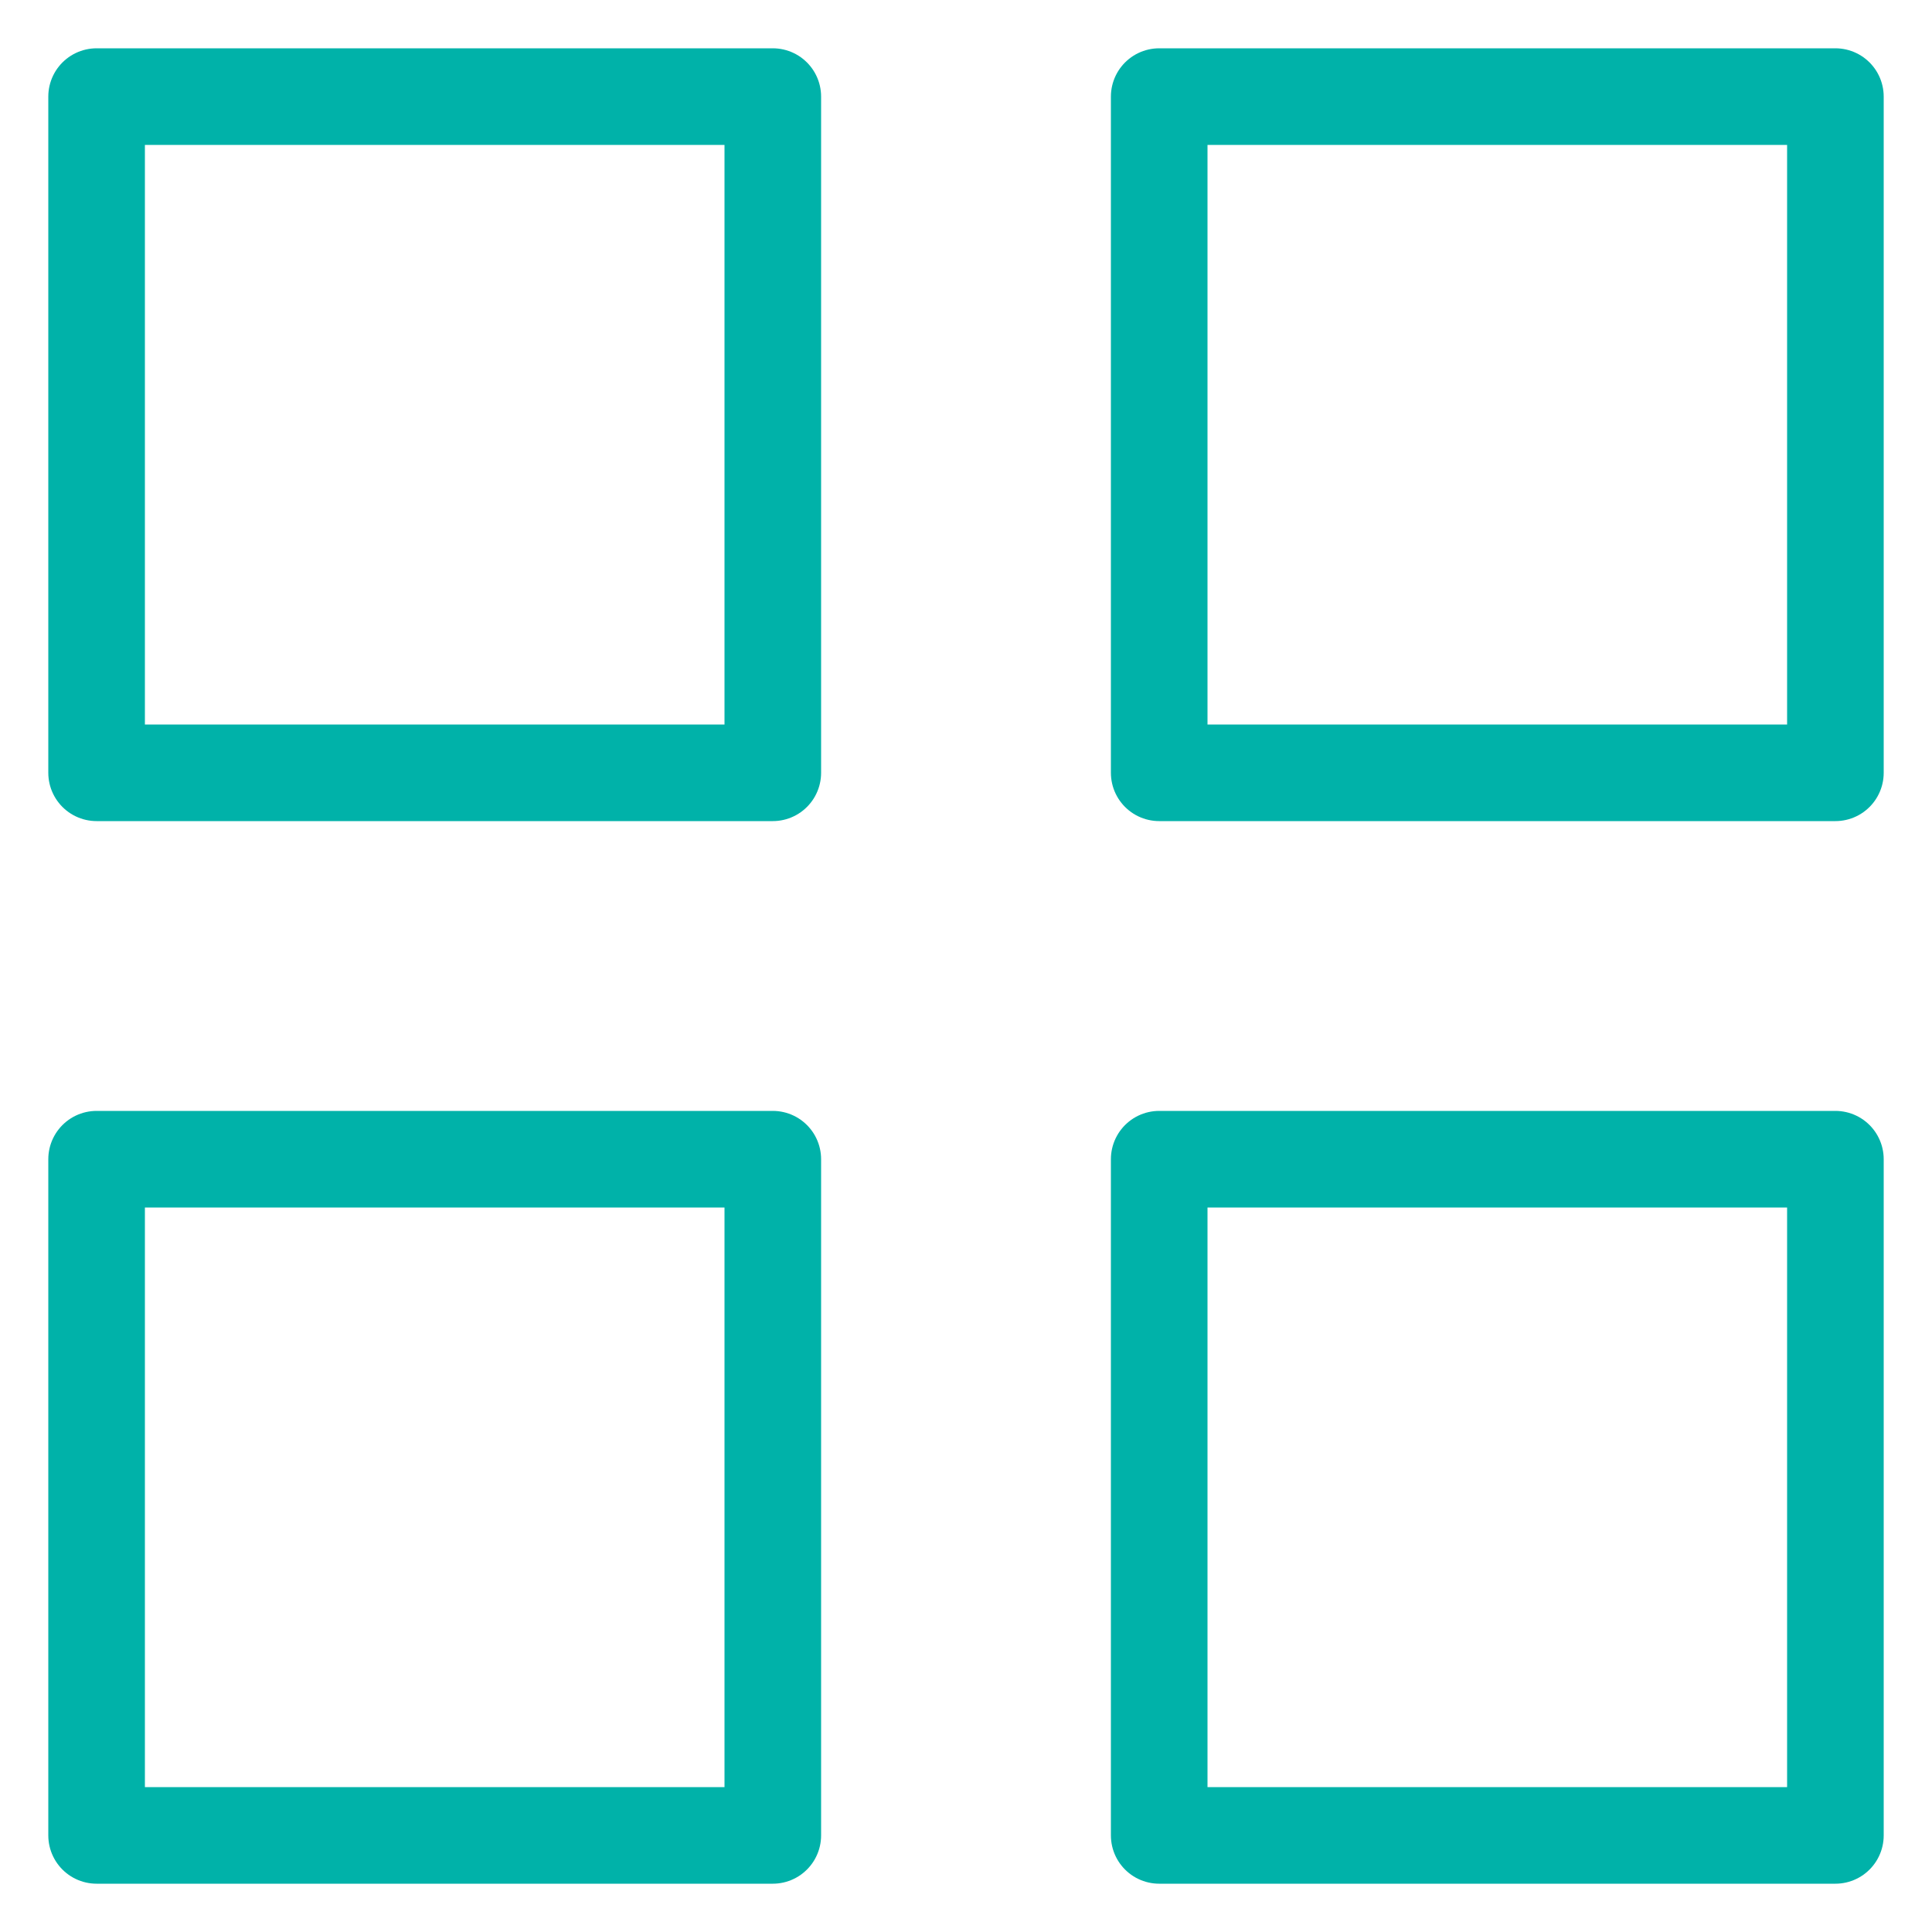
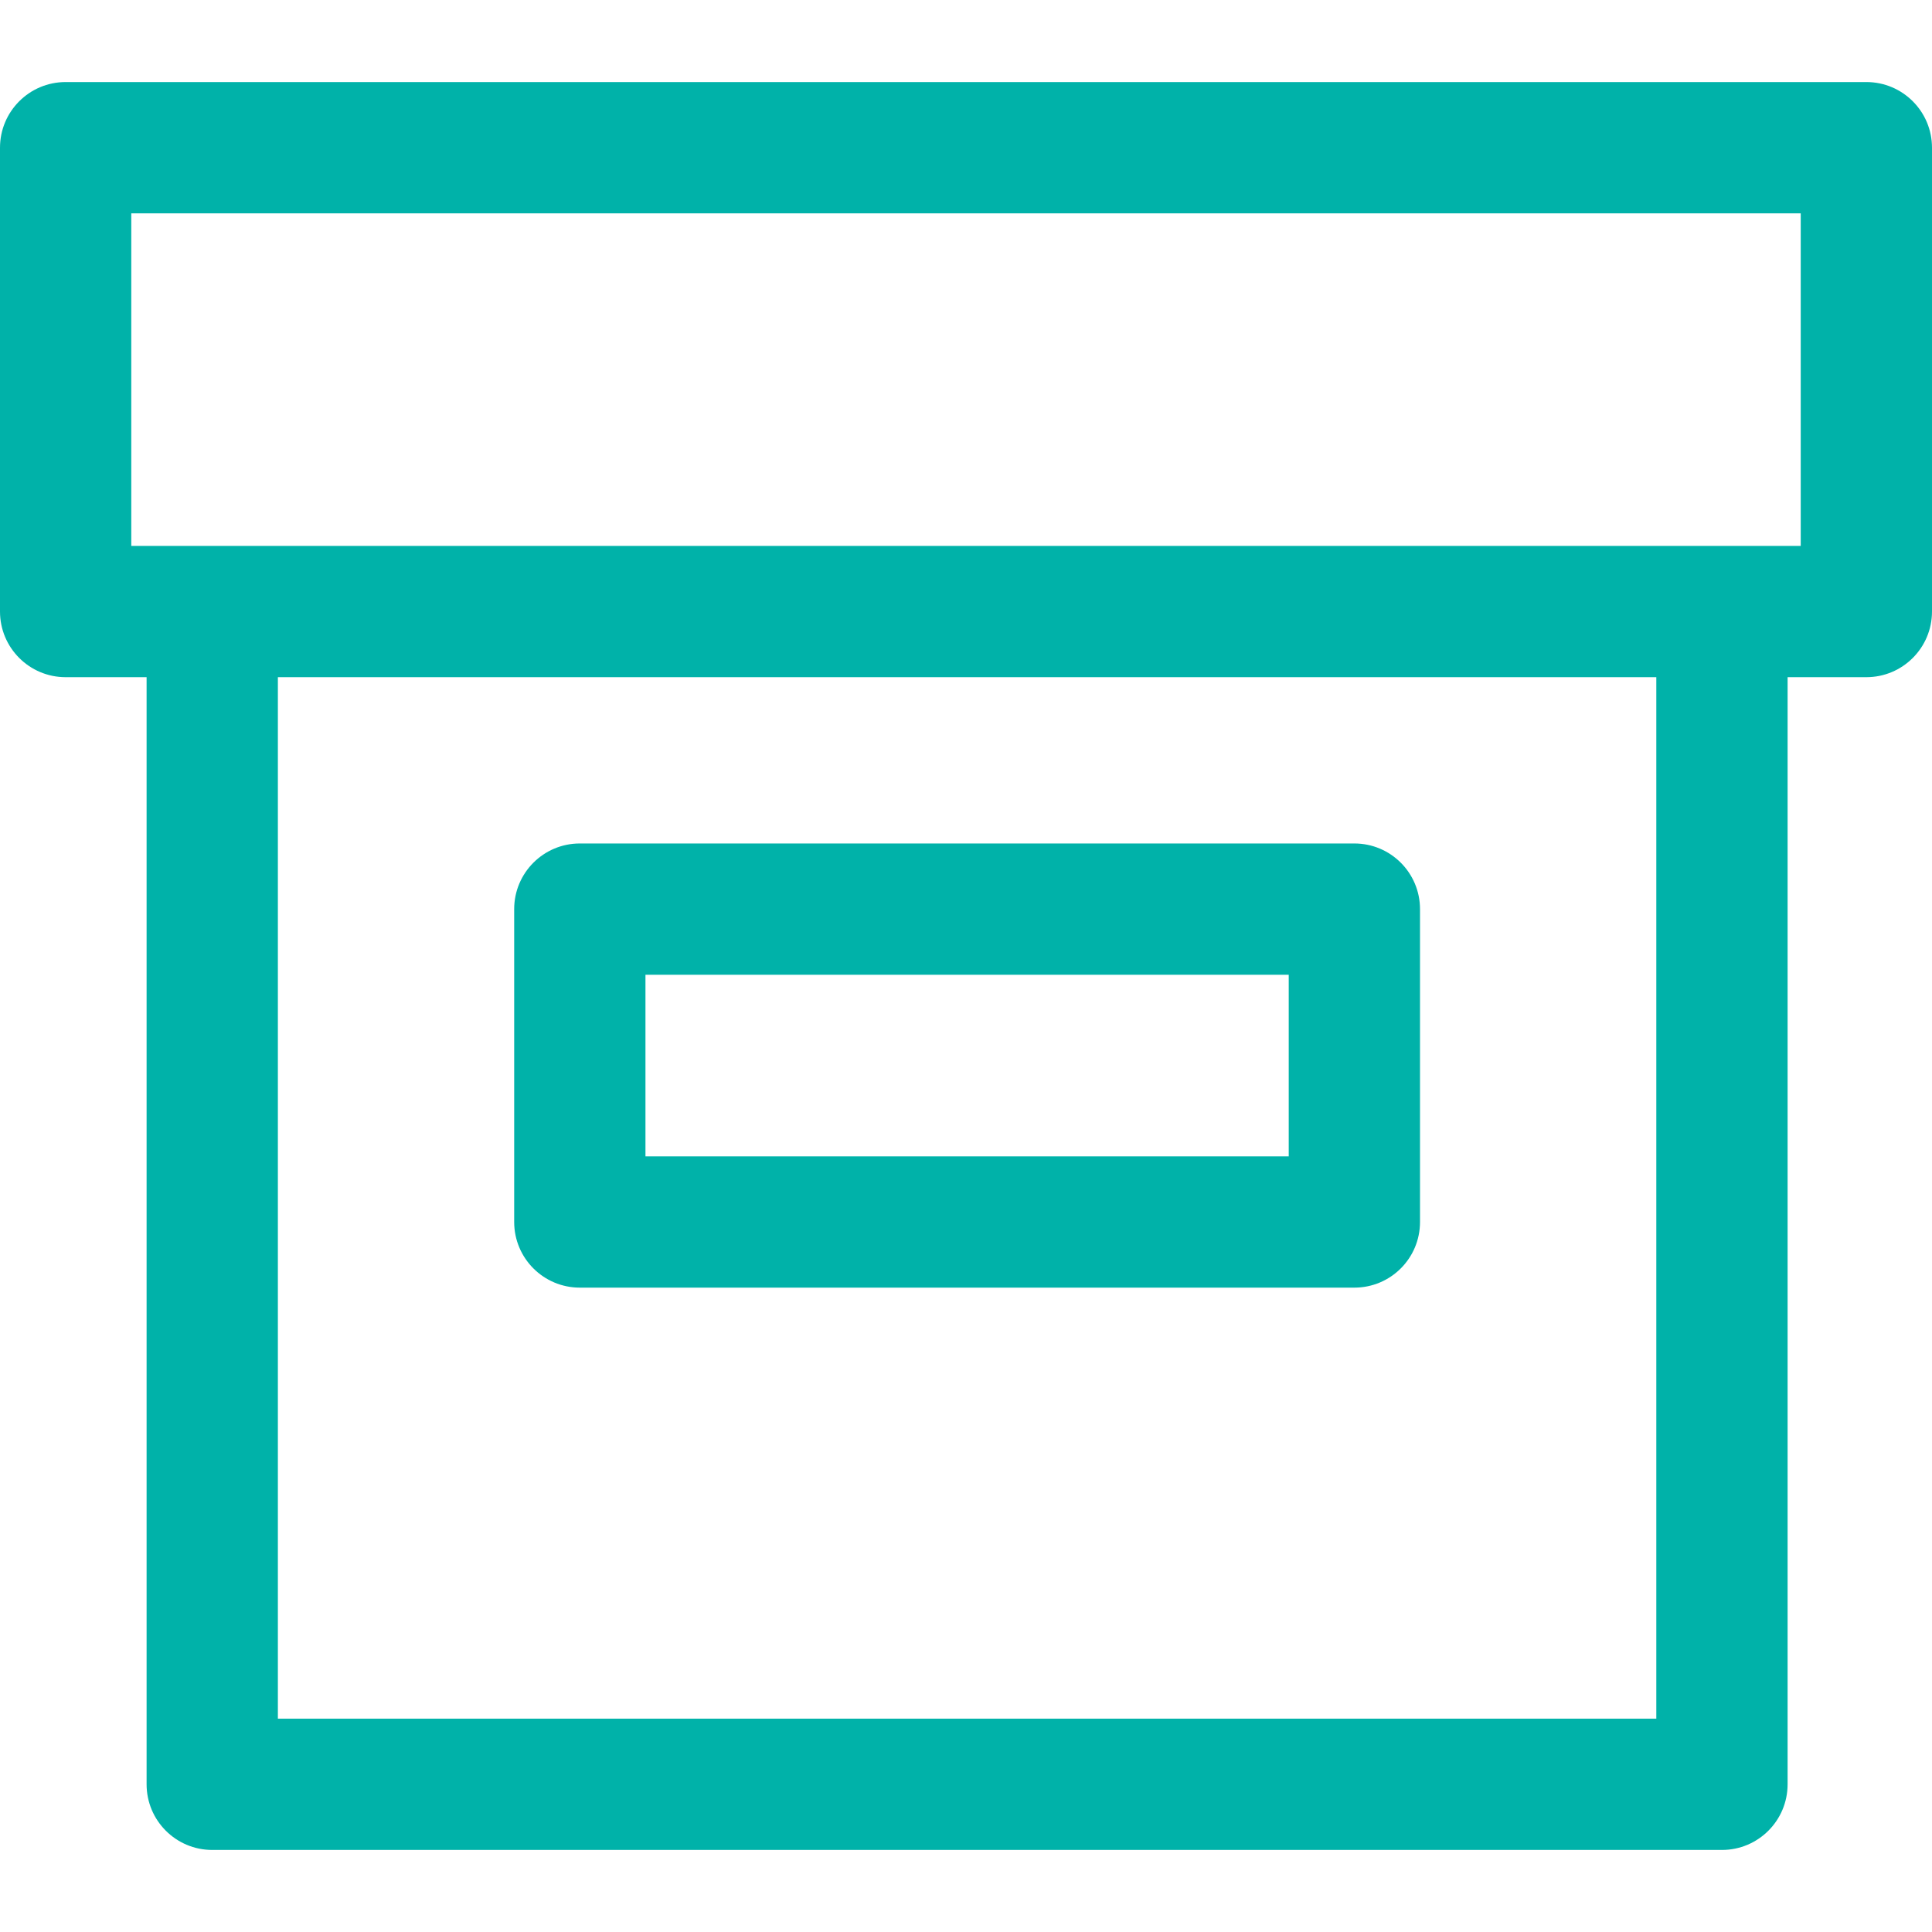
- <svg xmlns="http://www.w3.org/2000/svg" width="23" height="23" viewBox="0 0 20 20" fill="none">
-   <path d="M8 1H1V8H8V1Z" stroke="#00B2A9" stroke-linecap="round" stroke-linejoin="round" />
-   <path d="M19 1H12V8H19V1Z" stroke="#00B2A9" stroke-linecap="round" stroke-linejoin="round" />
-   <path d="M19 12H12V19H19V12Z" stroke="#00B2A9" stroke-linecap="round" stroke-linejoin="round" />
-   <path d="M8 12H1V19H8V12Z" stroke="#00B2A9" stroke-linecap="round" stroke-linejoin="round" />
+ <svg xmlns="http://www.w3.org/2000/svg" version="1.1" id="Capa_1" x="0px" y="0px" fill="#00B2A9" width="24px" height="24px" viewBox="0 0 512 512" style="enable-background:new 0 0 512 512;" xml:space="preserve">
+   <g>
+     <g>
+       <path d="M438.94,162.066v293.4H73.64v-293.4h-34.79v310.795c0,9.608,7.787,17.395,17.395,17.395h400.091    c9.608,0,17.395-7.787,17.395-17.395V162.066H438.94z" />
+     </g>
+   </g>
+   <g>
+     <g>
+       <path d="M494.605,21.744H17.395C7.787,21.744,0,29.531,0,39.139v122.926c0,9.608,7.787,17.395,17.395,17.395h477.209    c9.608,0,17.395-7.787,17.395-17.395V39.139C512,29.531,504.213,21.744,494.605,21.744z M477.21,144.67H34.79V56.535H477.21    V144.67z" />
+     </g>
+   </g>
+   <g>
+     <g>
+       <path d="M358.922,223.529H153.658c-9.608,0-17.395,7.787-17.395,17.395v82.917c0,9.608,7.787,17.395,17.395,17.395h205.264    c9.614,0,17.395-7.787,17.395-17.395v-82.917C376.317,231.316,368.53,223.529,358.922,223.529z M341.527,306.446H171.053v-48.127    h170.473V306.446z" />
+     </g>
+   </g>
+   <g>
+ </g>
+   <g>
+ </g>
+   <g>
+ </g>
+   <g>
+ </g>
+   <g>
+ </g>
+   <g>
+ </g>
+   <g>
+ </g>
+   <g>
+ </g>
+   <g>
+ </g>
+   <g>
+ </g>
+   <g>
+ </g>
+   <g>
+ </g>
+   <g>
+ </g>
+   <g>
+ </g>
+   <g>
+ </g>
</svg>
